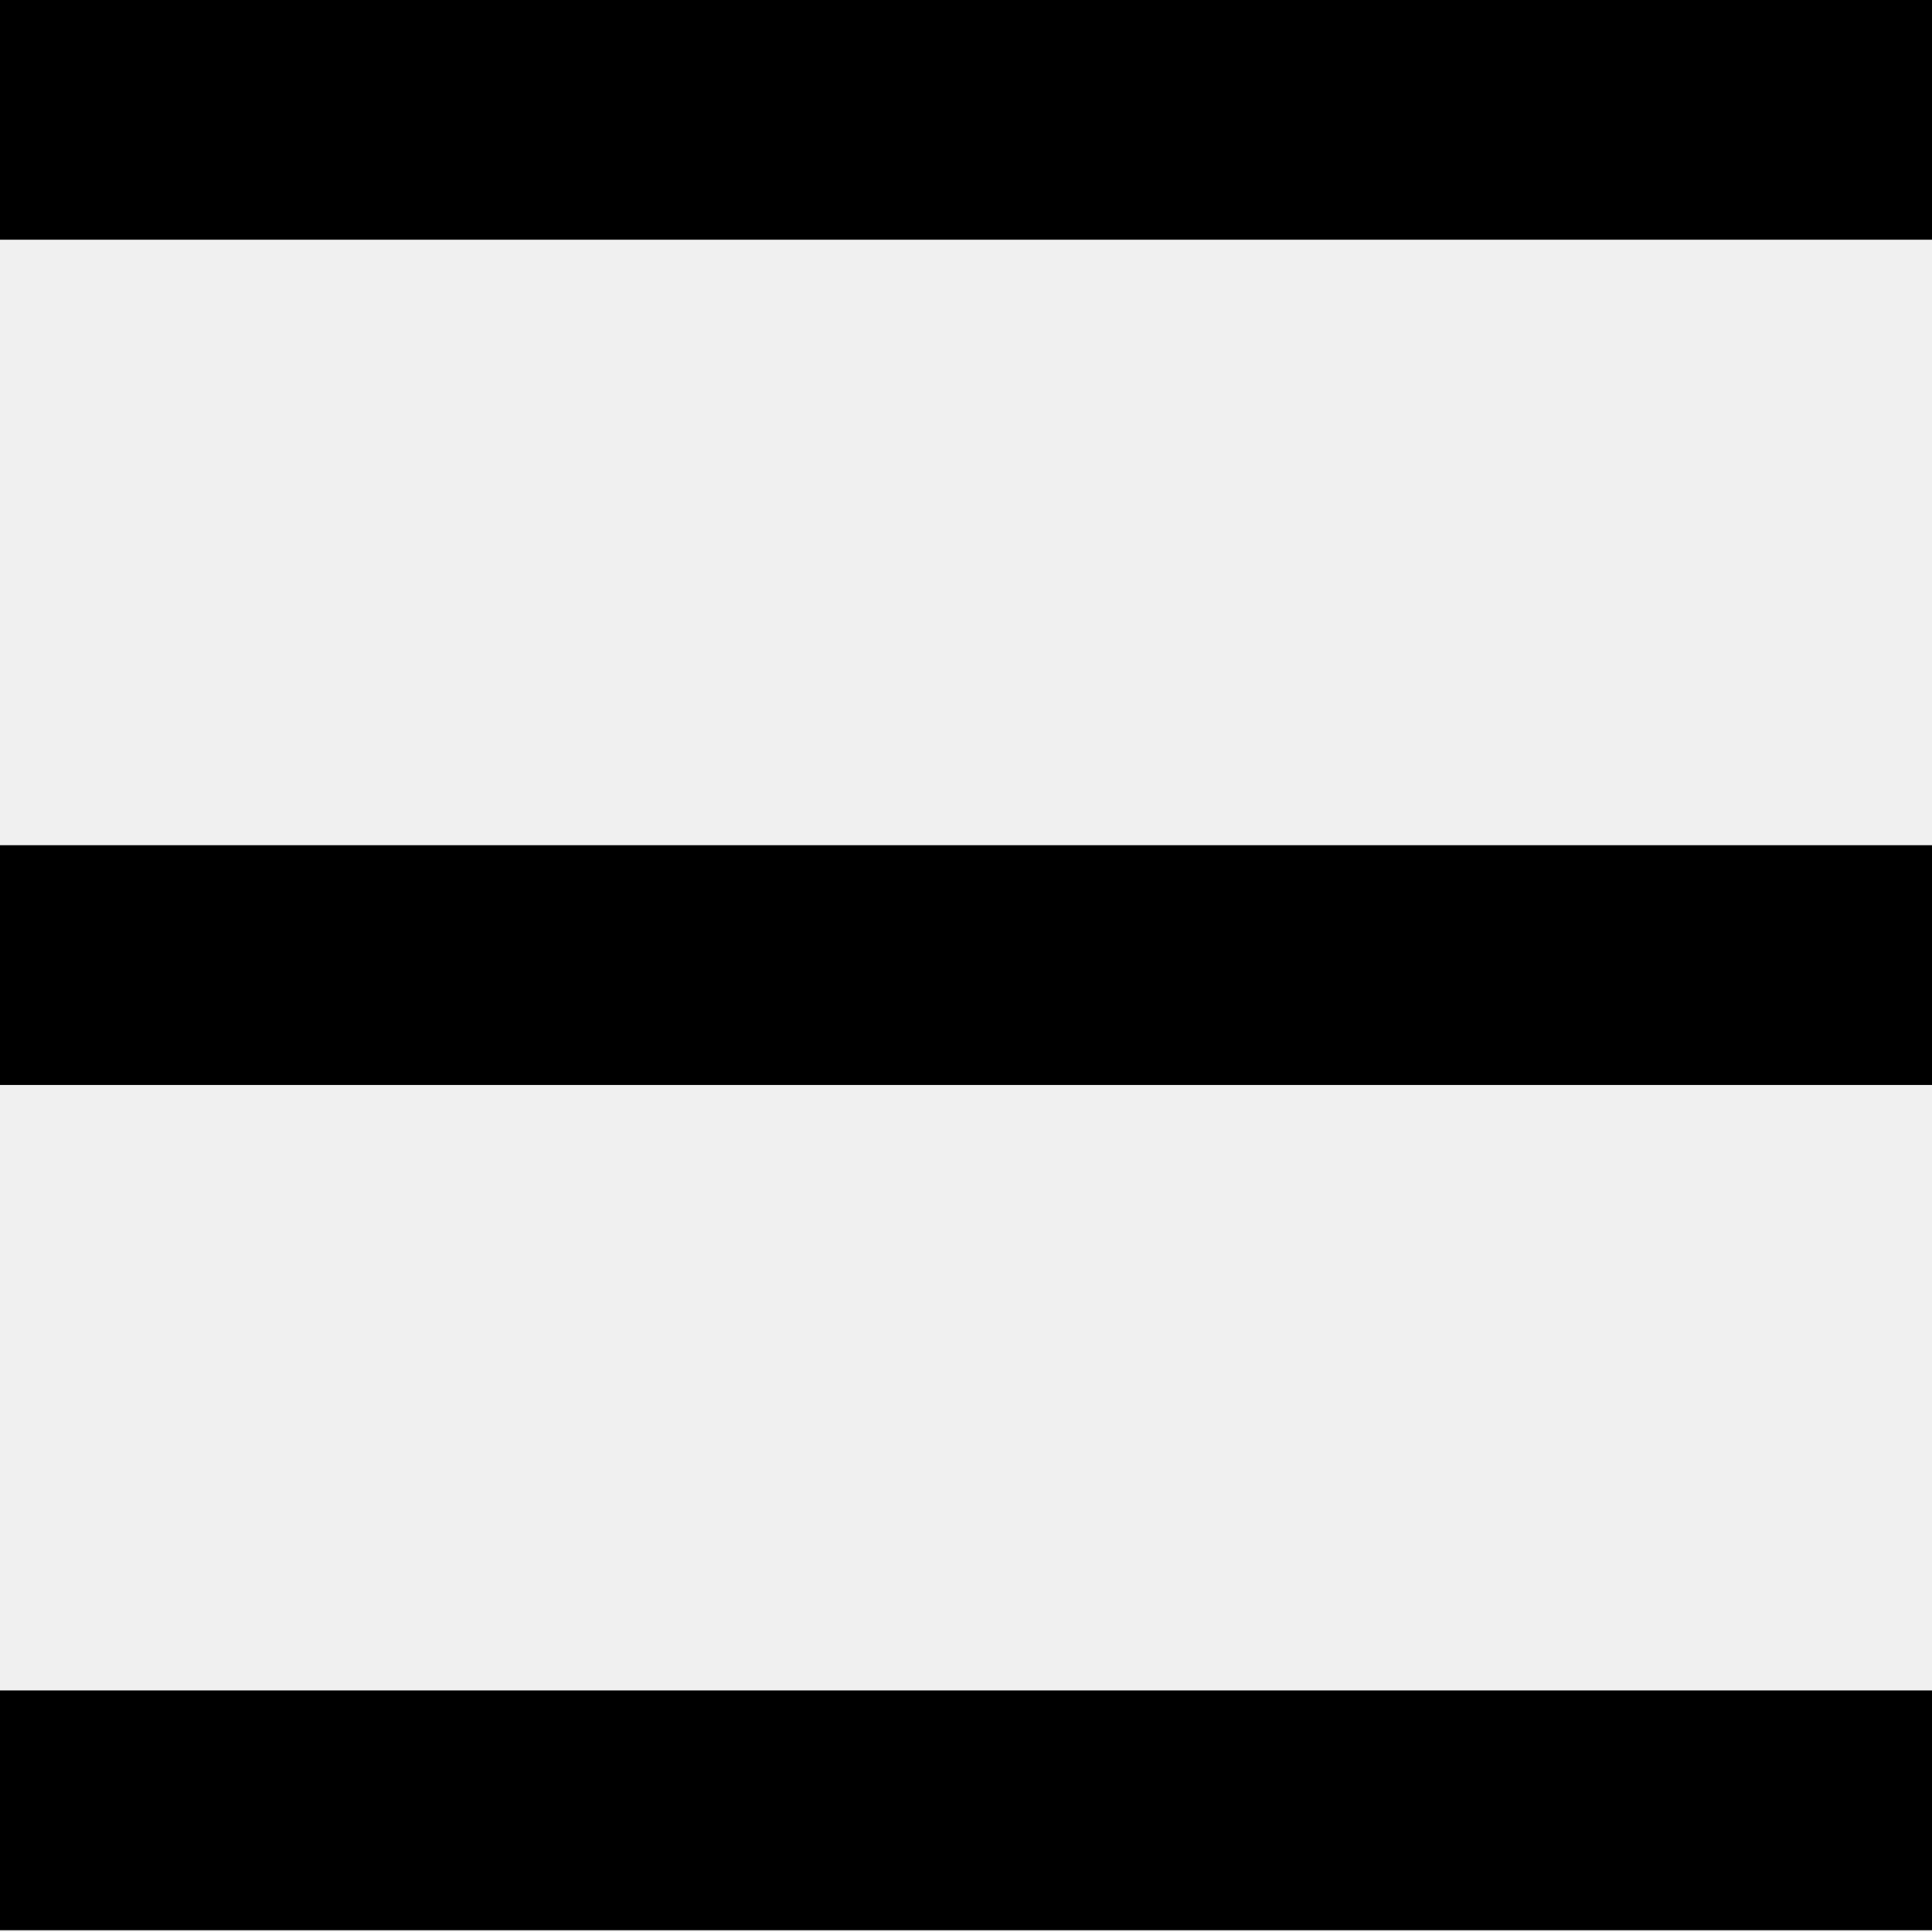
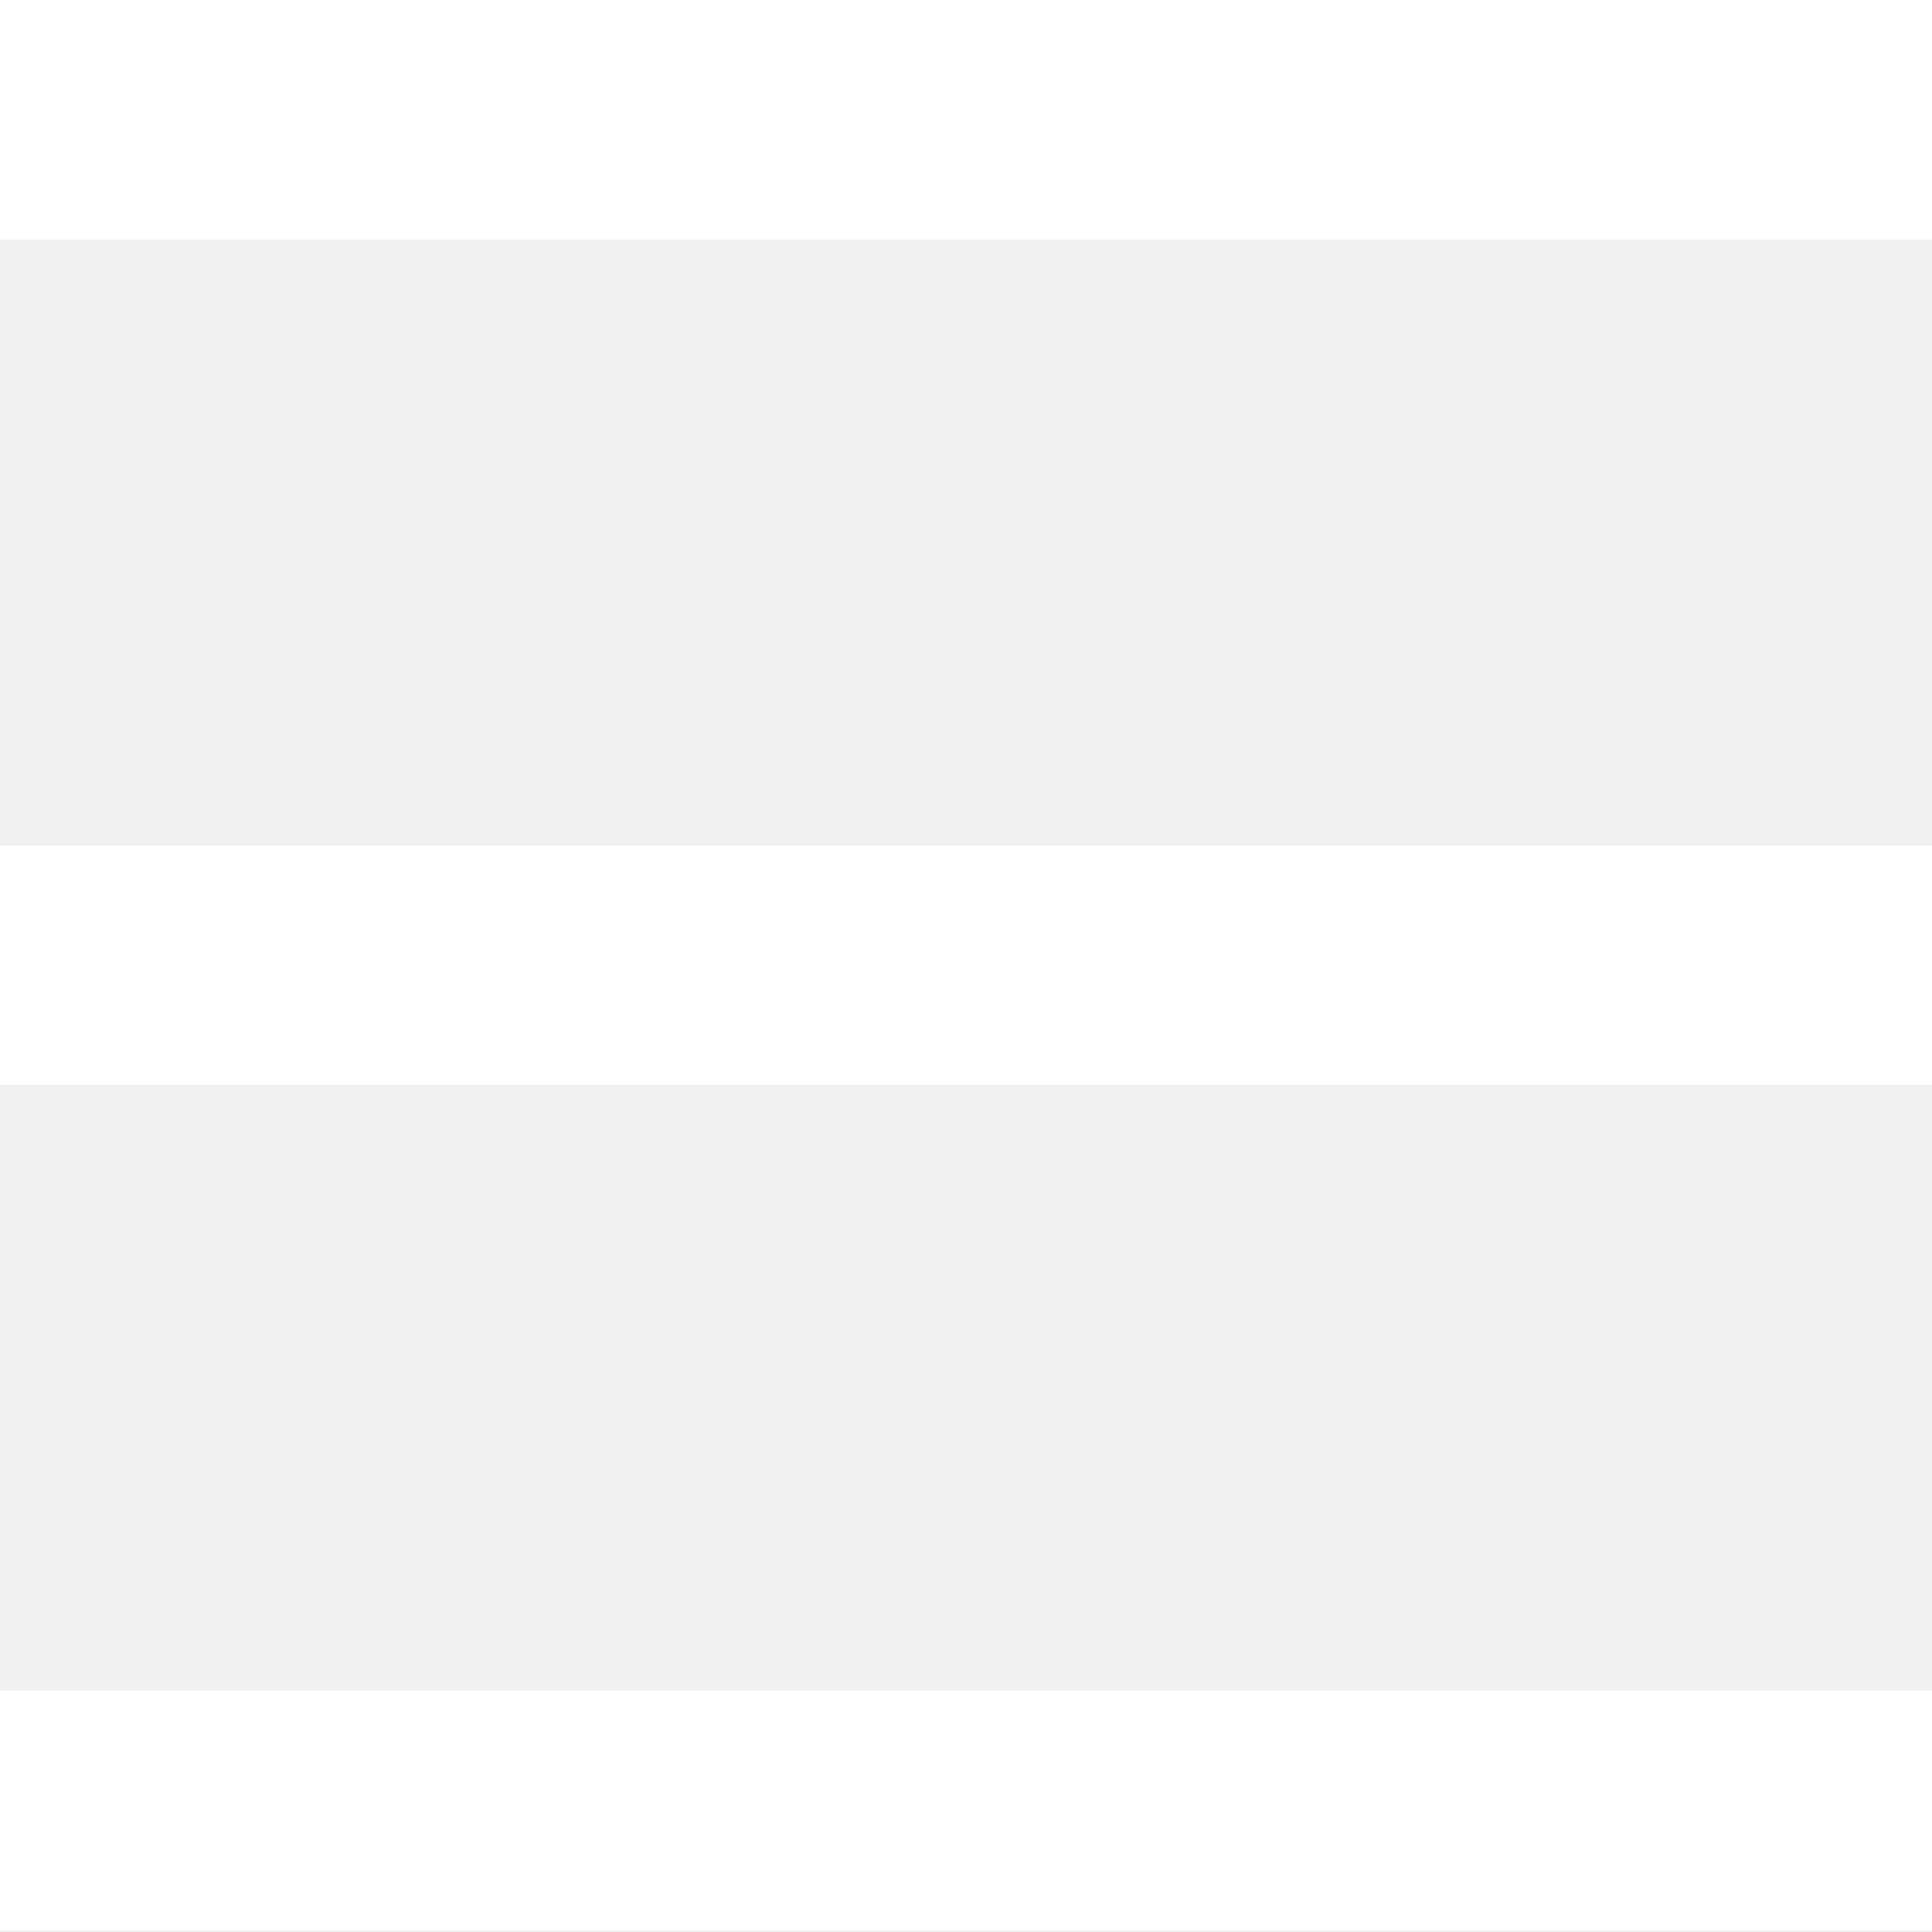
<svg xmlns="http://www.w3.org/2000/svg" width="100%" height="100%" viewBox="0 0 20 20" version="1.1" xml:space="preserve" style="fill-rule:evenodd;clip-rule:evenodd;stroke-linejoin:round;stroke-miterlimit:1.414;">
  <g transform="matrix(1.00272,0,0,1,-0.0291917,-0.0434847)">
-     <rect x="0.029" y="0.043" width="19.946" height="2.482" style="fill:black;" />
+     <rect x="0.029" y="0.043" width="19.946" height="2.482" style="fill:white;" />
  </g>
  <g transform="matrix(1.00272,0,0,1,-0.0291917,8.70652)">
-     <rect x="0.029" y="0.043" width="19.946" height="2.482" style="fill:black;" />
+     <rect x="0.029" y="0.043" width="19.946" height="2.482" style="fill:white;" />
  </g>
  <g transform="matrix(1.00272,0,0,1,-0.0291917,17.4565)">
-     <rect x="0.029" y="0.043" width="19.946" height="2.482" style="fill:black;" />
+     <rect x="0.029" y="0.043" width="19.946" height="2.482" style="fill:white;" />
  </g>
</svg>
